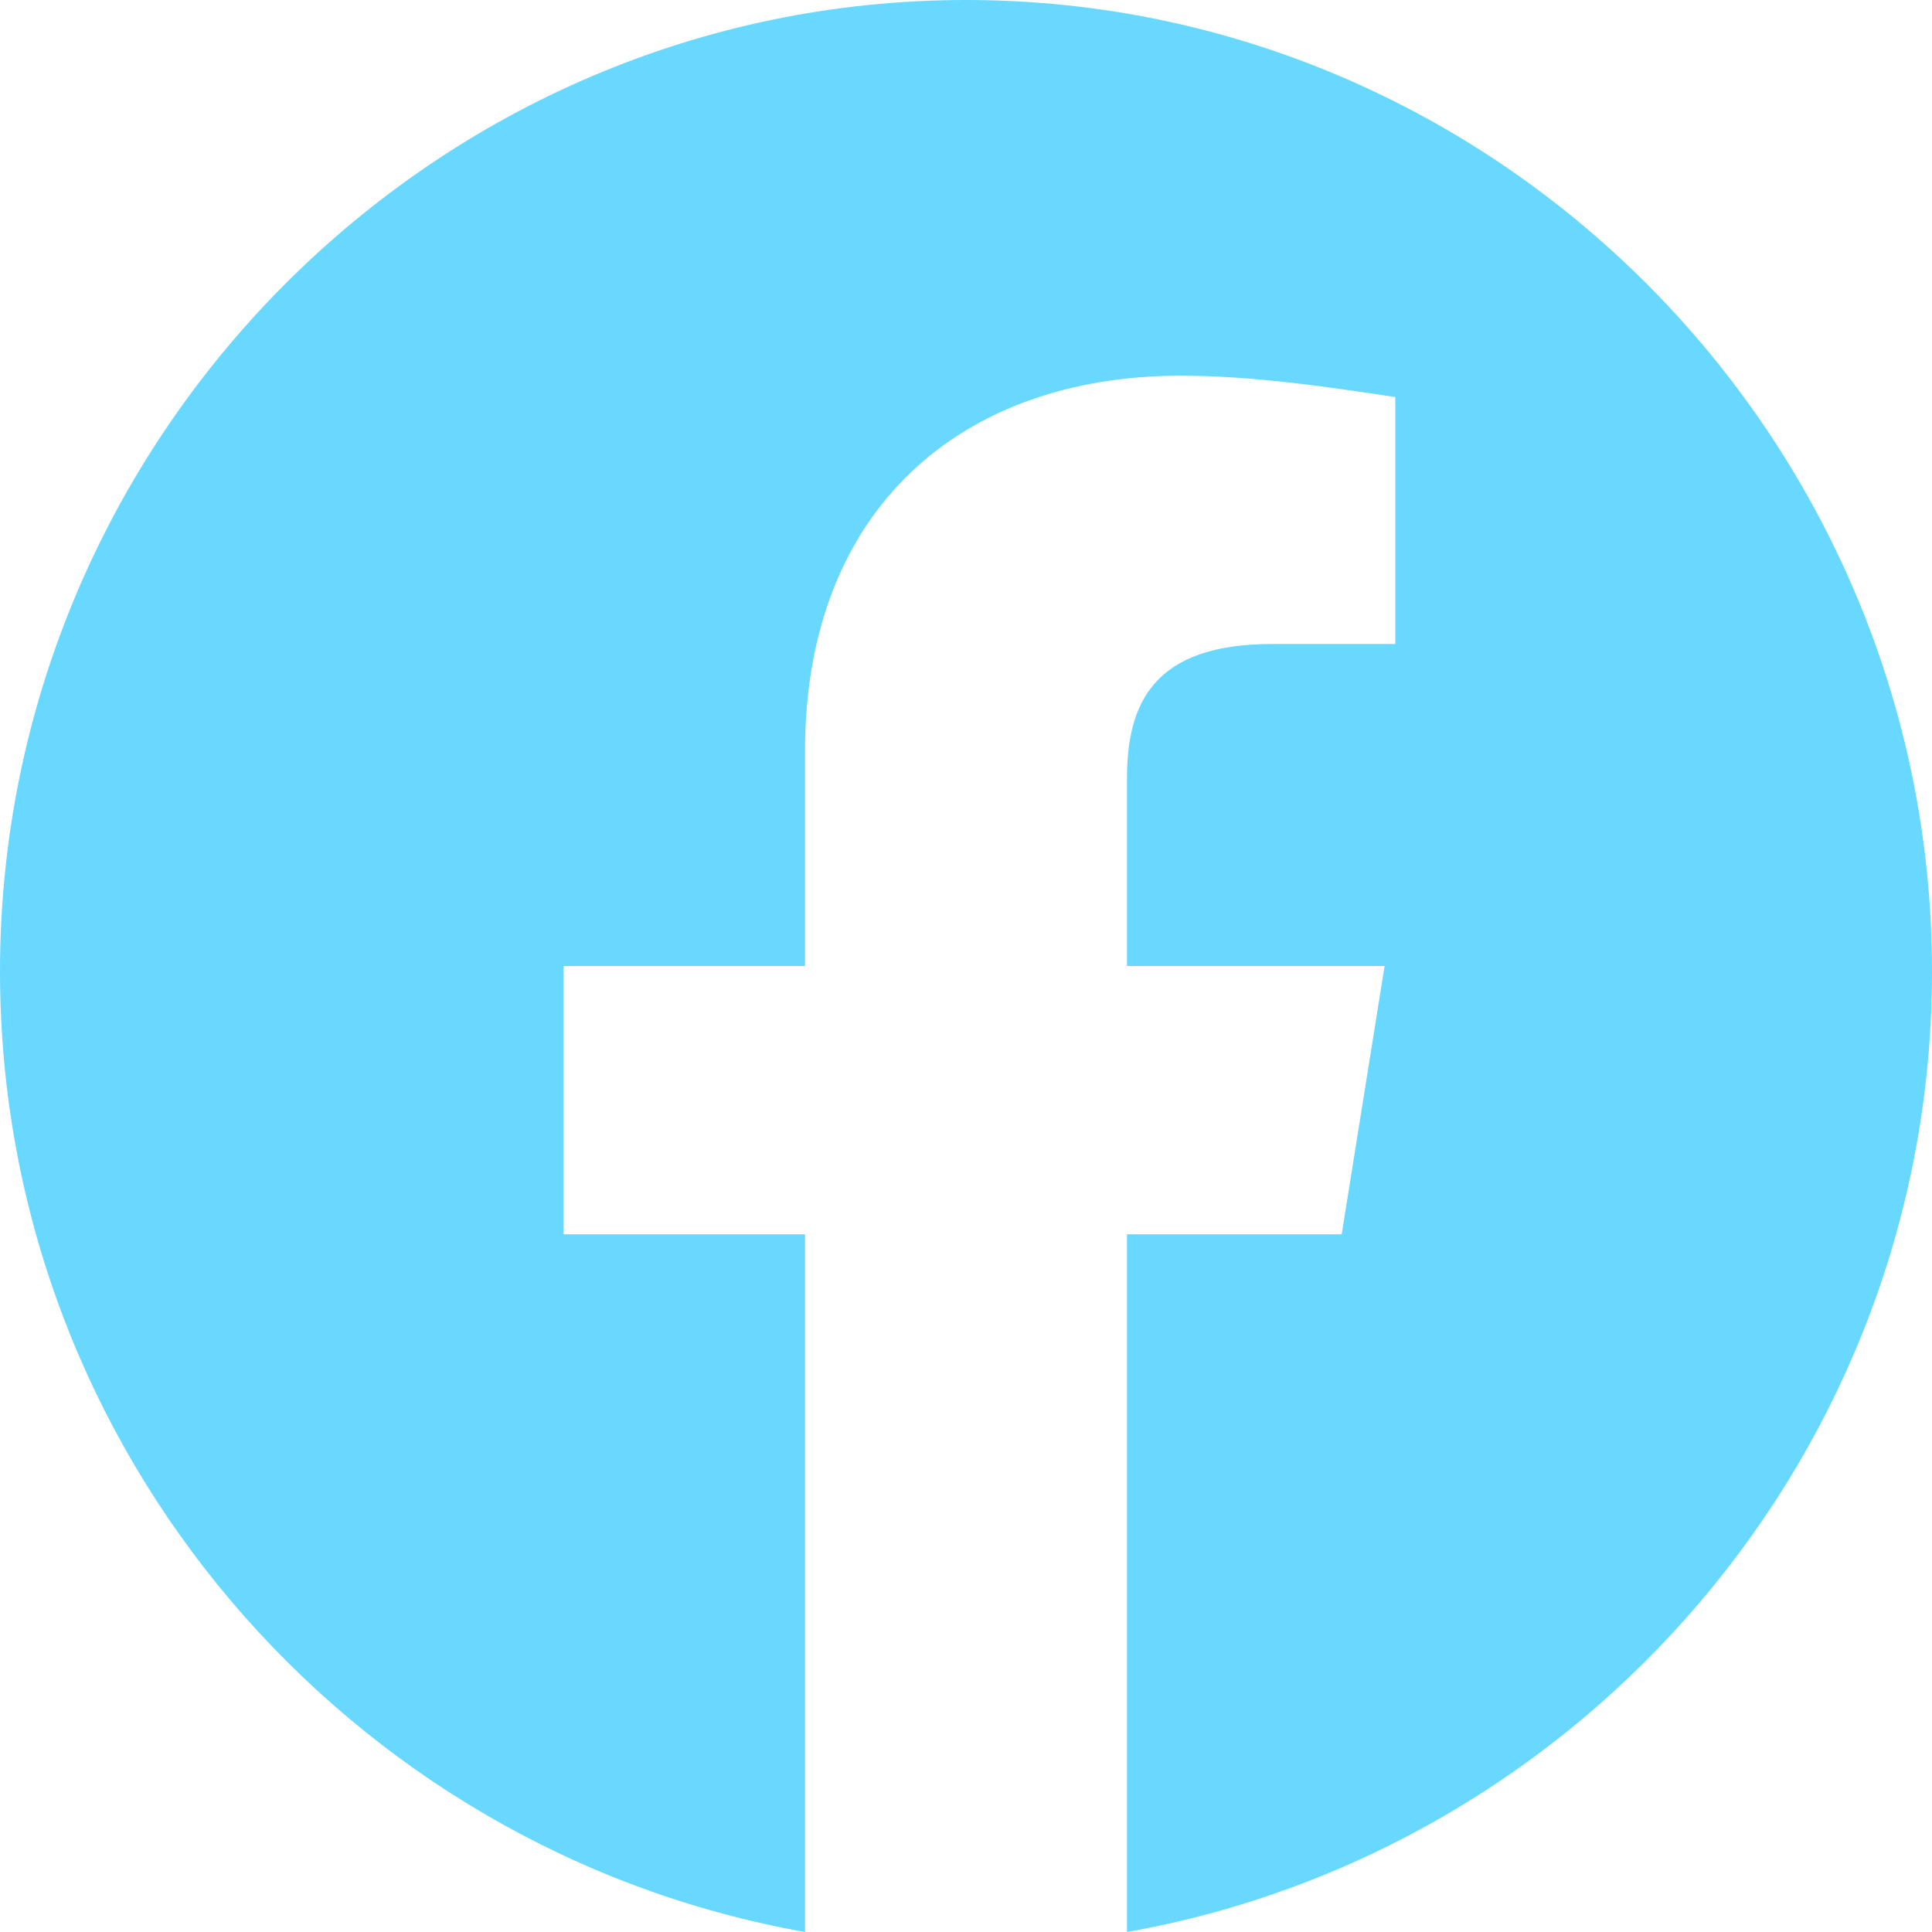
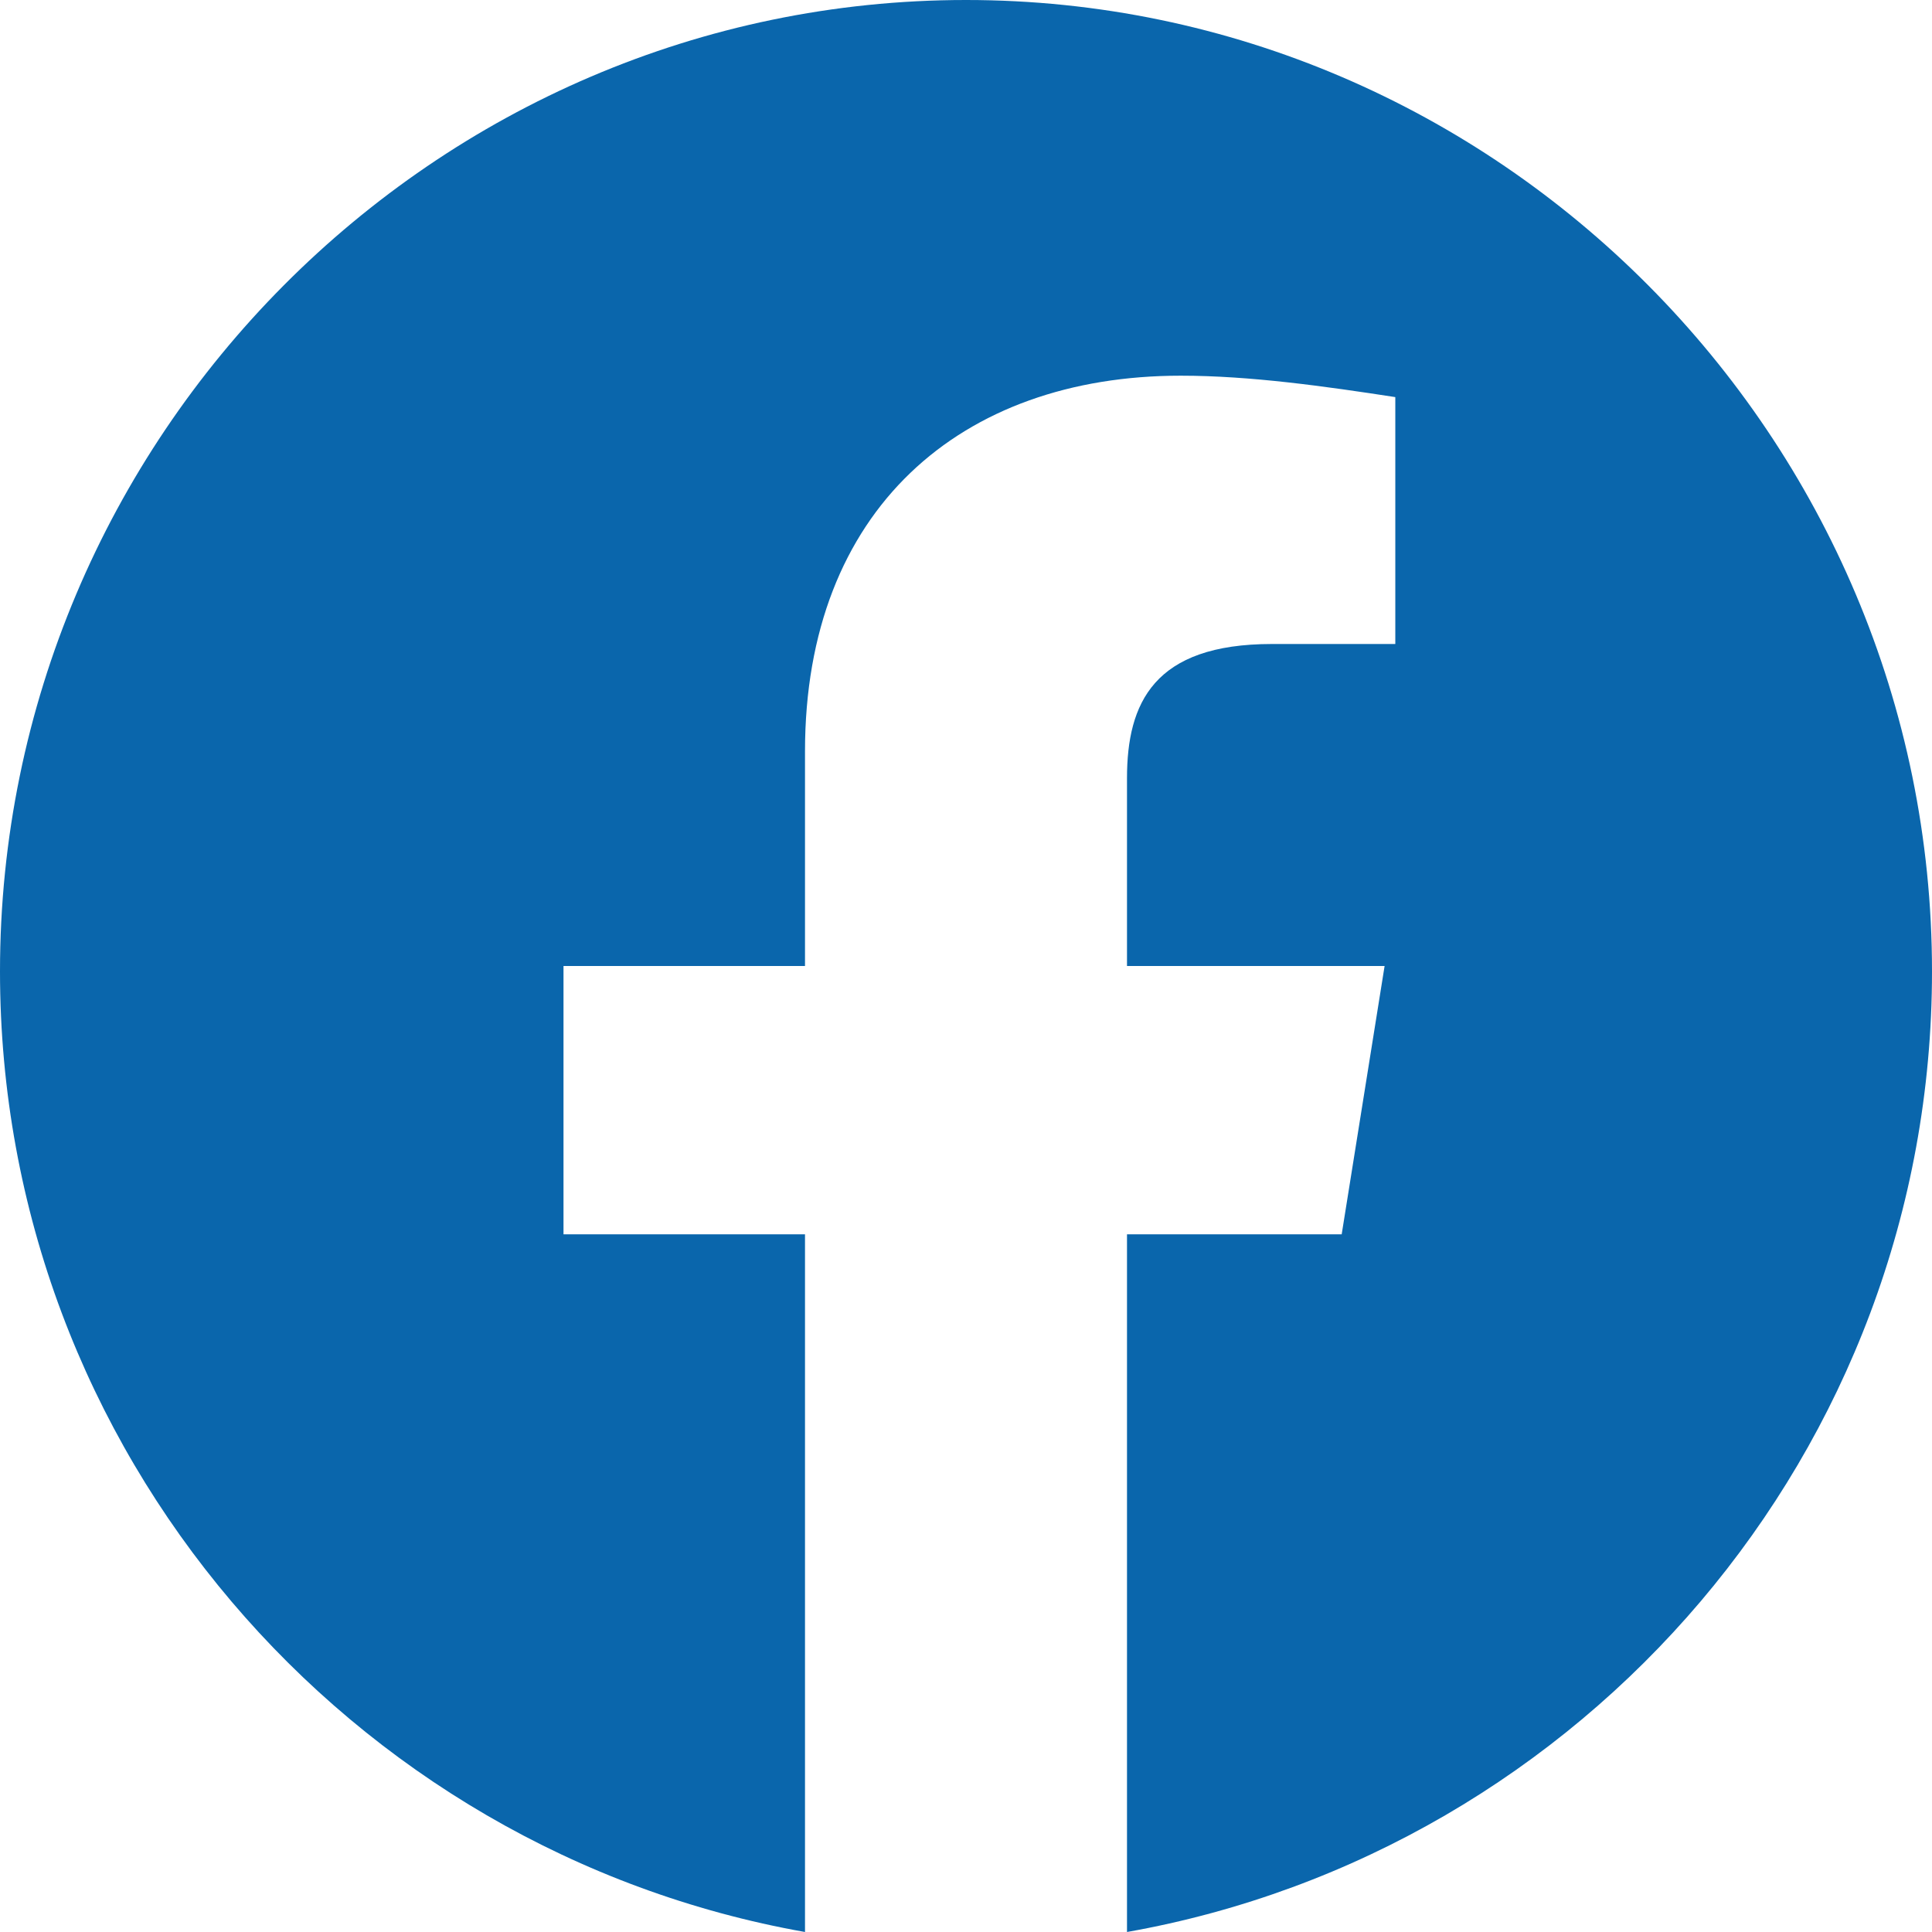
<svg xmlns="http://www.w3.org/2000/svg" width="348" height="348" viewBox="0 0 348 348" fill="none">
-   <path fill-rule="evenodd" clip-rule="evenodd" d="M0 174.972C0 261.479 62.828 333.413 145 348V222.329H101.5V174H145V135.329C145 91.829 173.028 67.671 212.671 67.671C225.228 67.671 238.772 69.6 251.329 71.528V116H229.1C207.829 116 203 126.628 203 140.171V174H249.4L241.671 222.329H203V348C285.171 333.413 348 261.493 348 174.972C348 78.735 269.7 0 174 0C78.3 0 0 78.735 0 174.972Z" fill="#69D8FF" />
+   <path fill-rule="evenodd" clip-rule="evenodd" d="M0 174.972C0 261.479 62.828 333.413 145 348V222.329H101.5V174H145V135.329C145 91.829 173.029 67.671 212.671 67.671C225.229 67.671 238.771 69.6 251.329 71.528V116H229.1C207.829 116 203 126.628 203 140.171V174H249.4L241.671 222.329H203V348C285.172 333.413 348 261.493 348 174.972C348 78.735 269.7 0 174 0C78.3 0 0 78.735 0 174.972Z" fill="#0A66AC" />
</svg>
